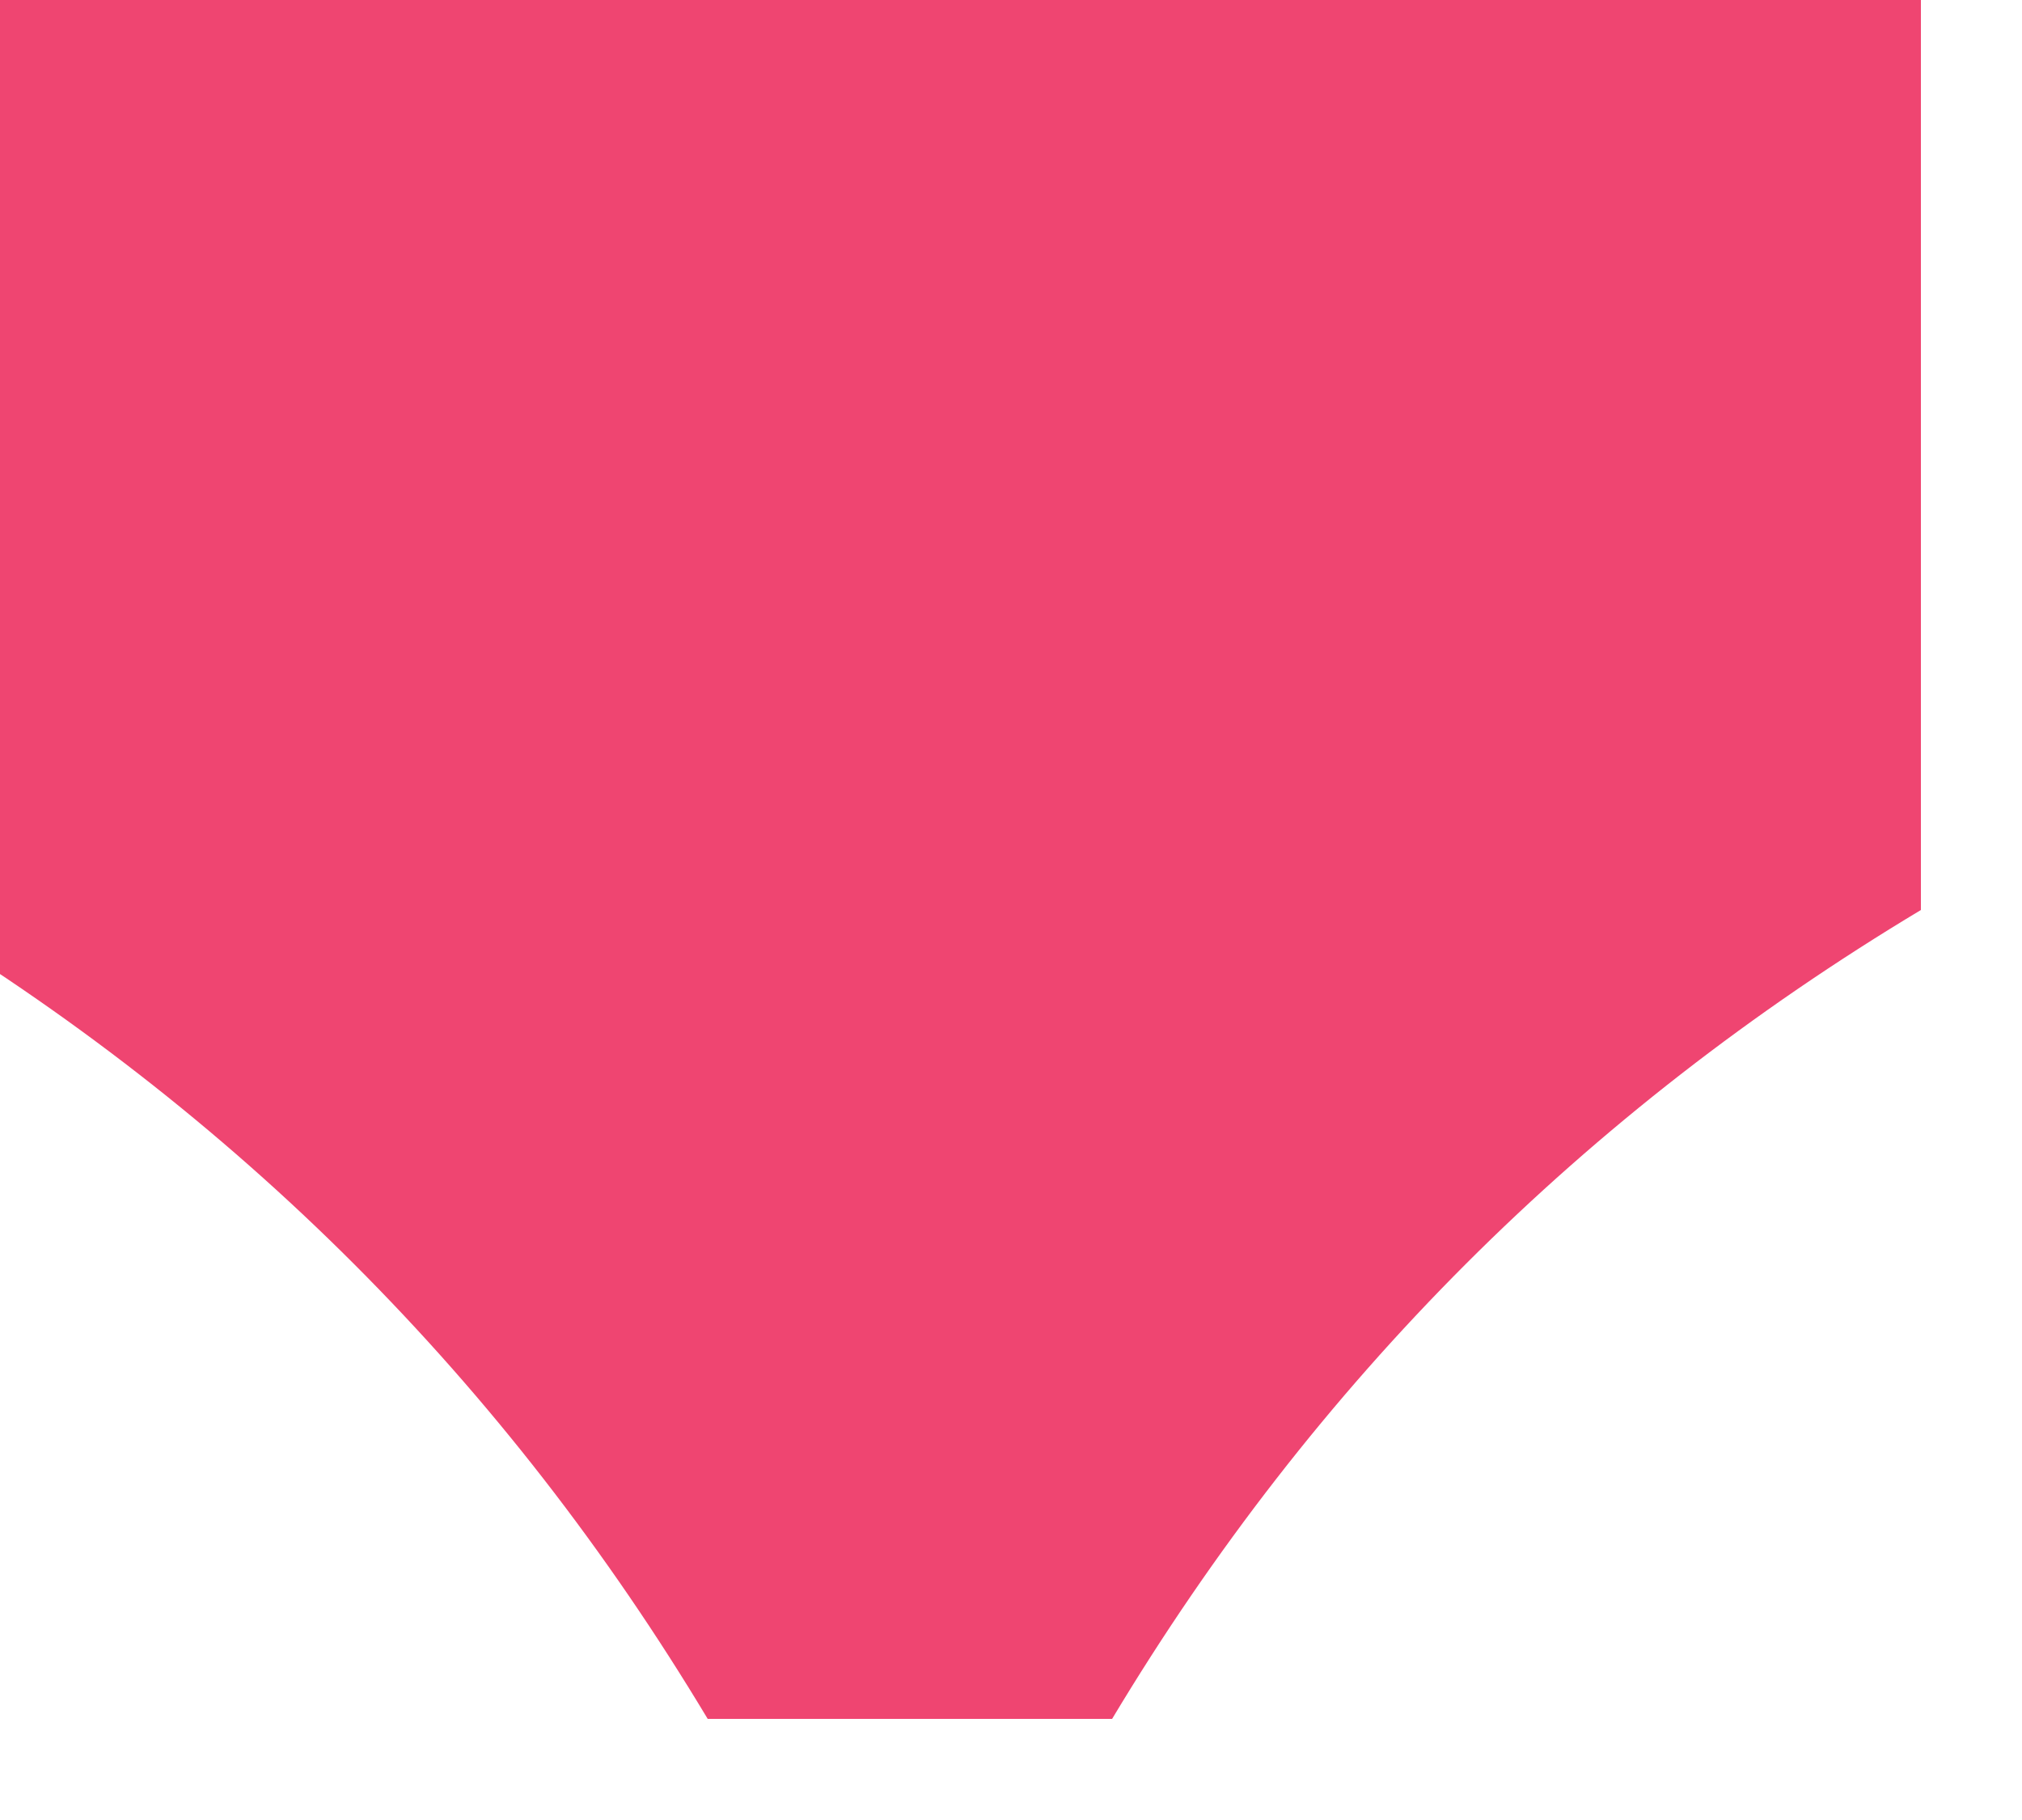
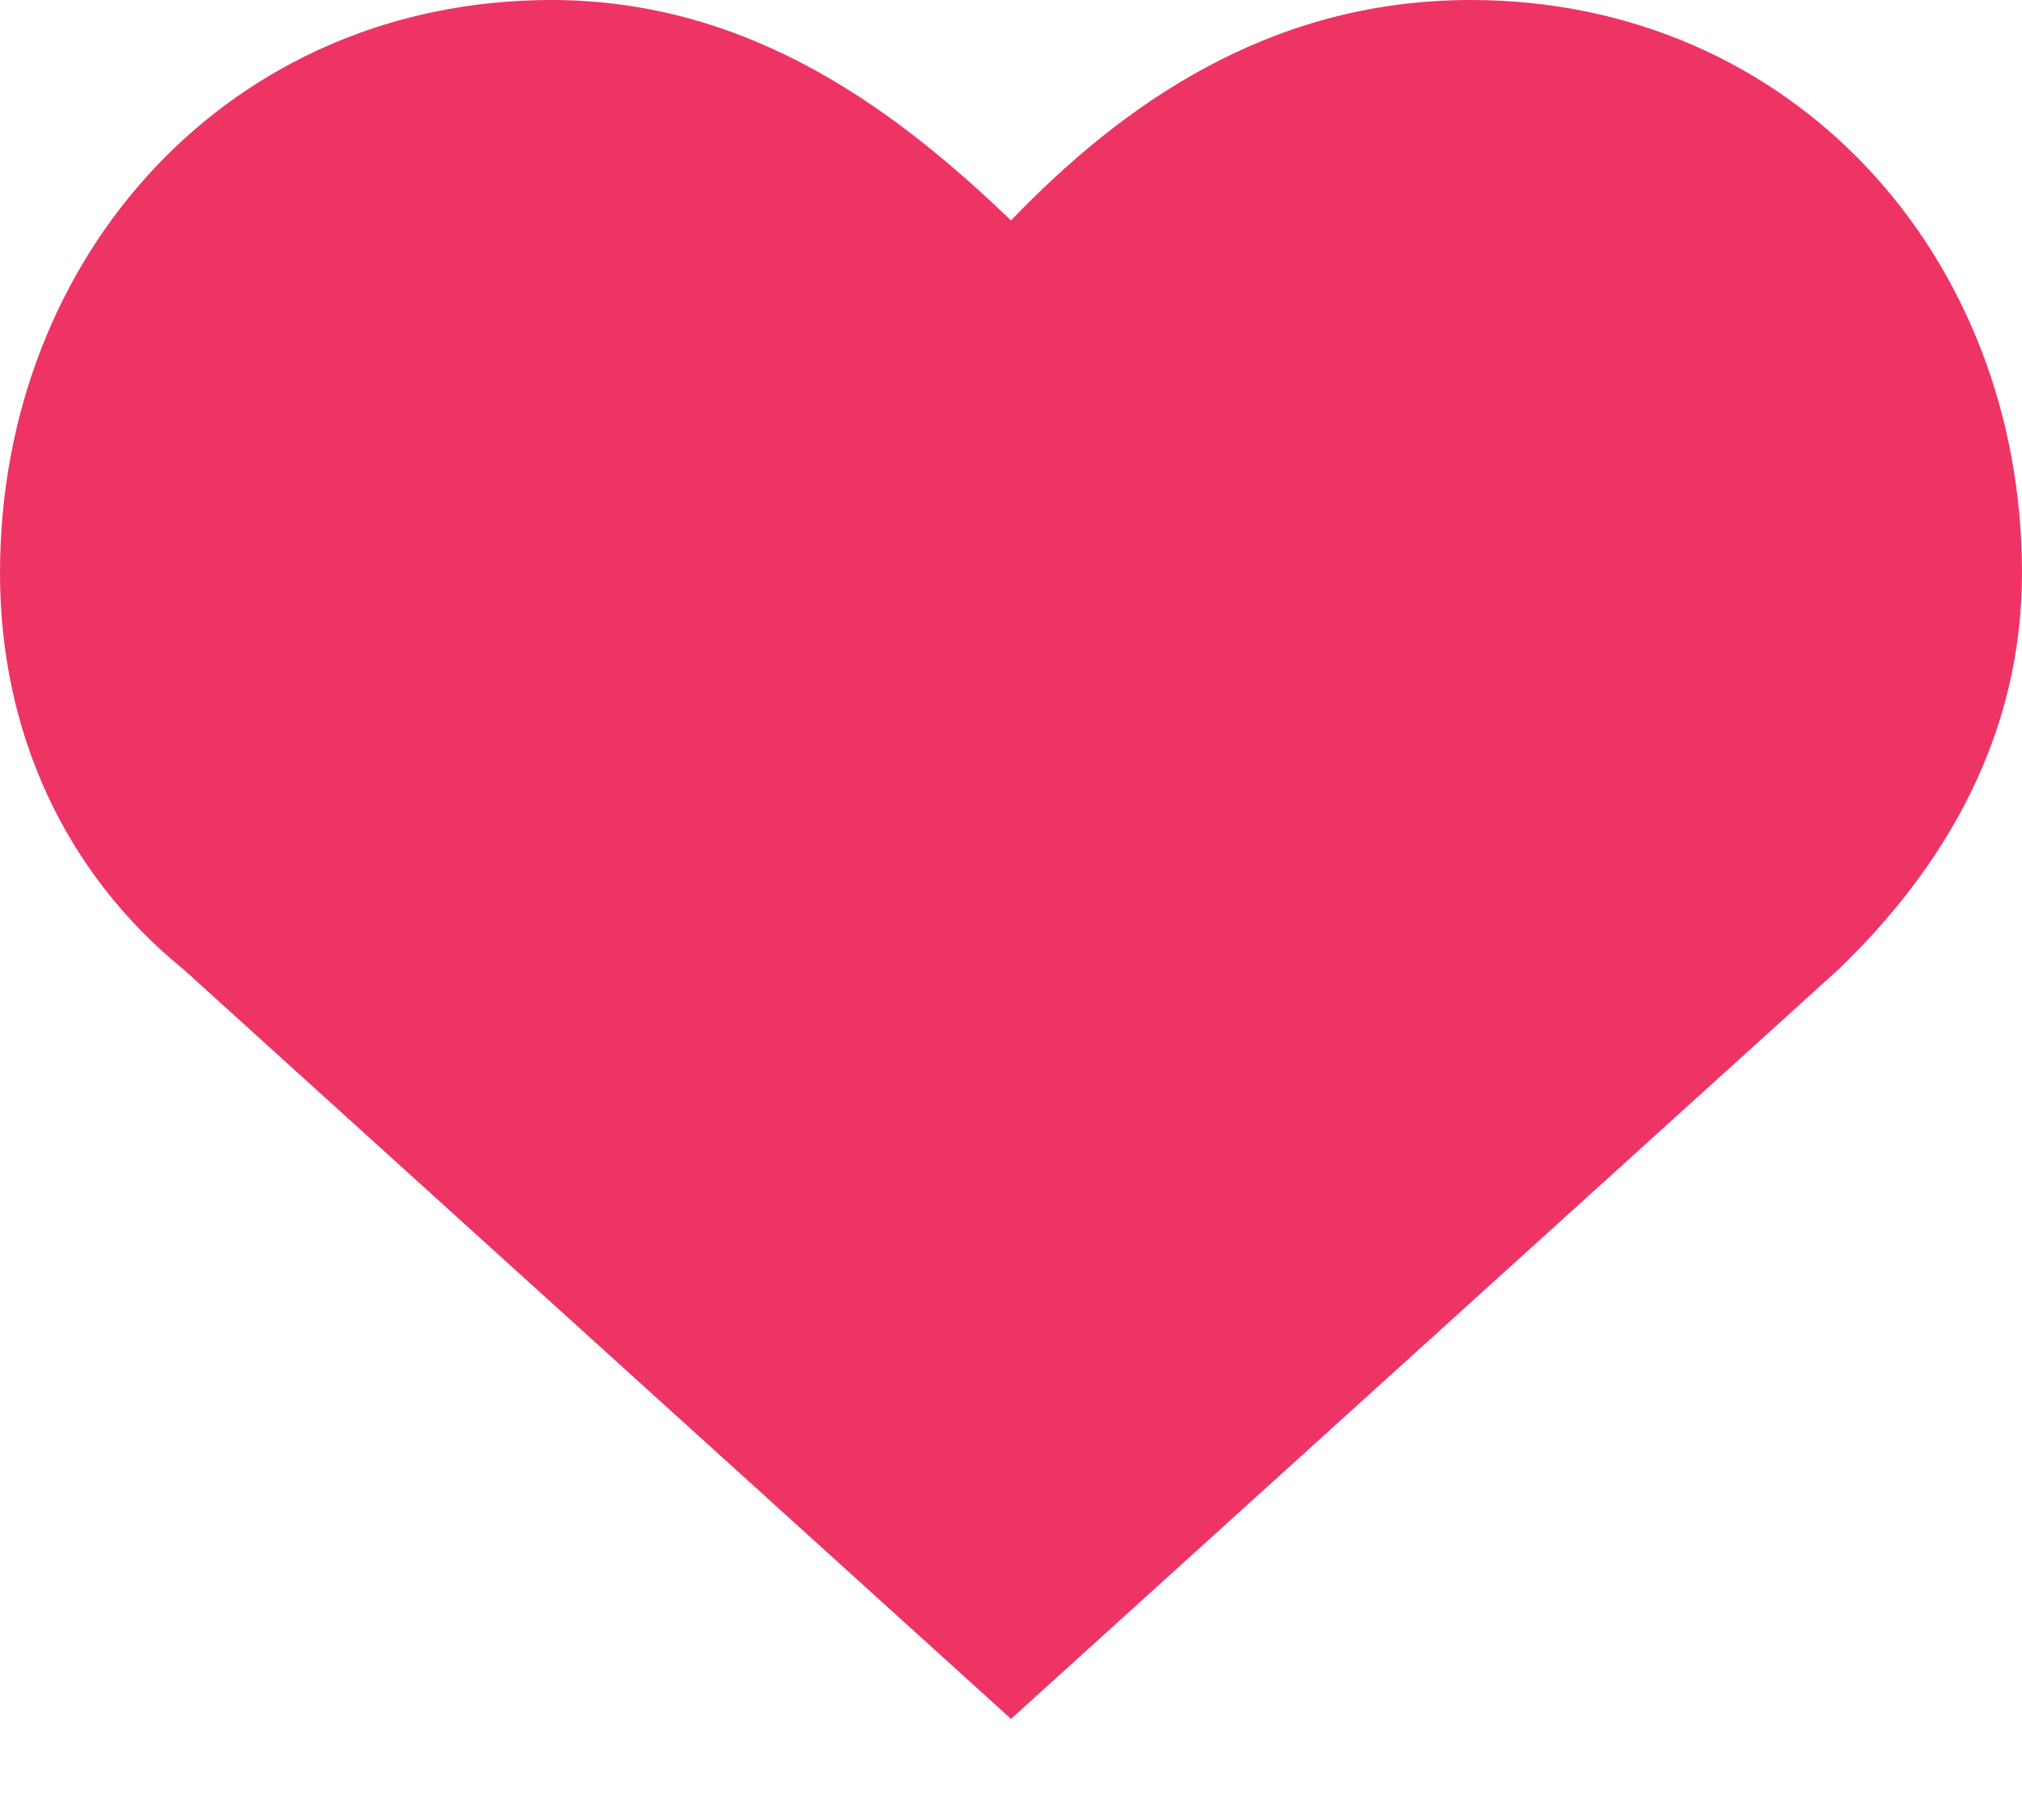
- <svg xmlns="http://www.w3.org/2000/svg" version="1.1" width="10px" height="9px" style="shape-rendering:geometricPrecision; text-rendering:geometricPrecision; image-rendering:optimizeQuality; fill-rule:evenodd; clip-rule:evenodd">
-   <g>
-     <path style="opacity:0.912" fill="#ed3364" d="M -0.5,-0.5 C 2.833,-0.5 6.167,-0.5 9.5,-0.5C 9.5,1.167 9.5,2.833 9.5,4.5C 7.833,5.5 6.5,6.833 5.5,8.5C 4.833,8.5 4.167,8.5 3.5,8.5C 2.5,6.833 1.167,5.5 -0.5,4.5C -0.5,2.833 -0.5,1.167 -0.5,-0.5 Z" />
-   </g>
+ <svg xmlns="http://www.w3.org/2000/svg" width="10" height="9" viewBox="0 0 10 9" fill="none">
+   <path d="M7.273 0C6.273 0 5.545 0.523 5 1.09C4.455 0.567 3.727 0 2.727 0C1.136 0 0 1.264 0 2.833C0 3.618 0.318 4.315 0.909 4.795L5 8.5L9.091 4.795C9.636 4.272 10 3.618 10 2.833C10 1.264 8.864 0 7.273 0Z" fill="#EE3465" />
</svg>
